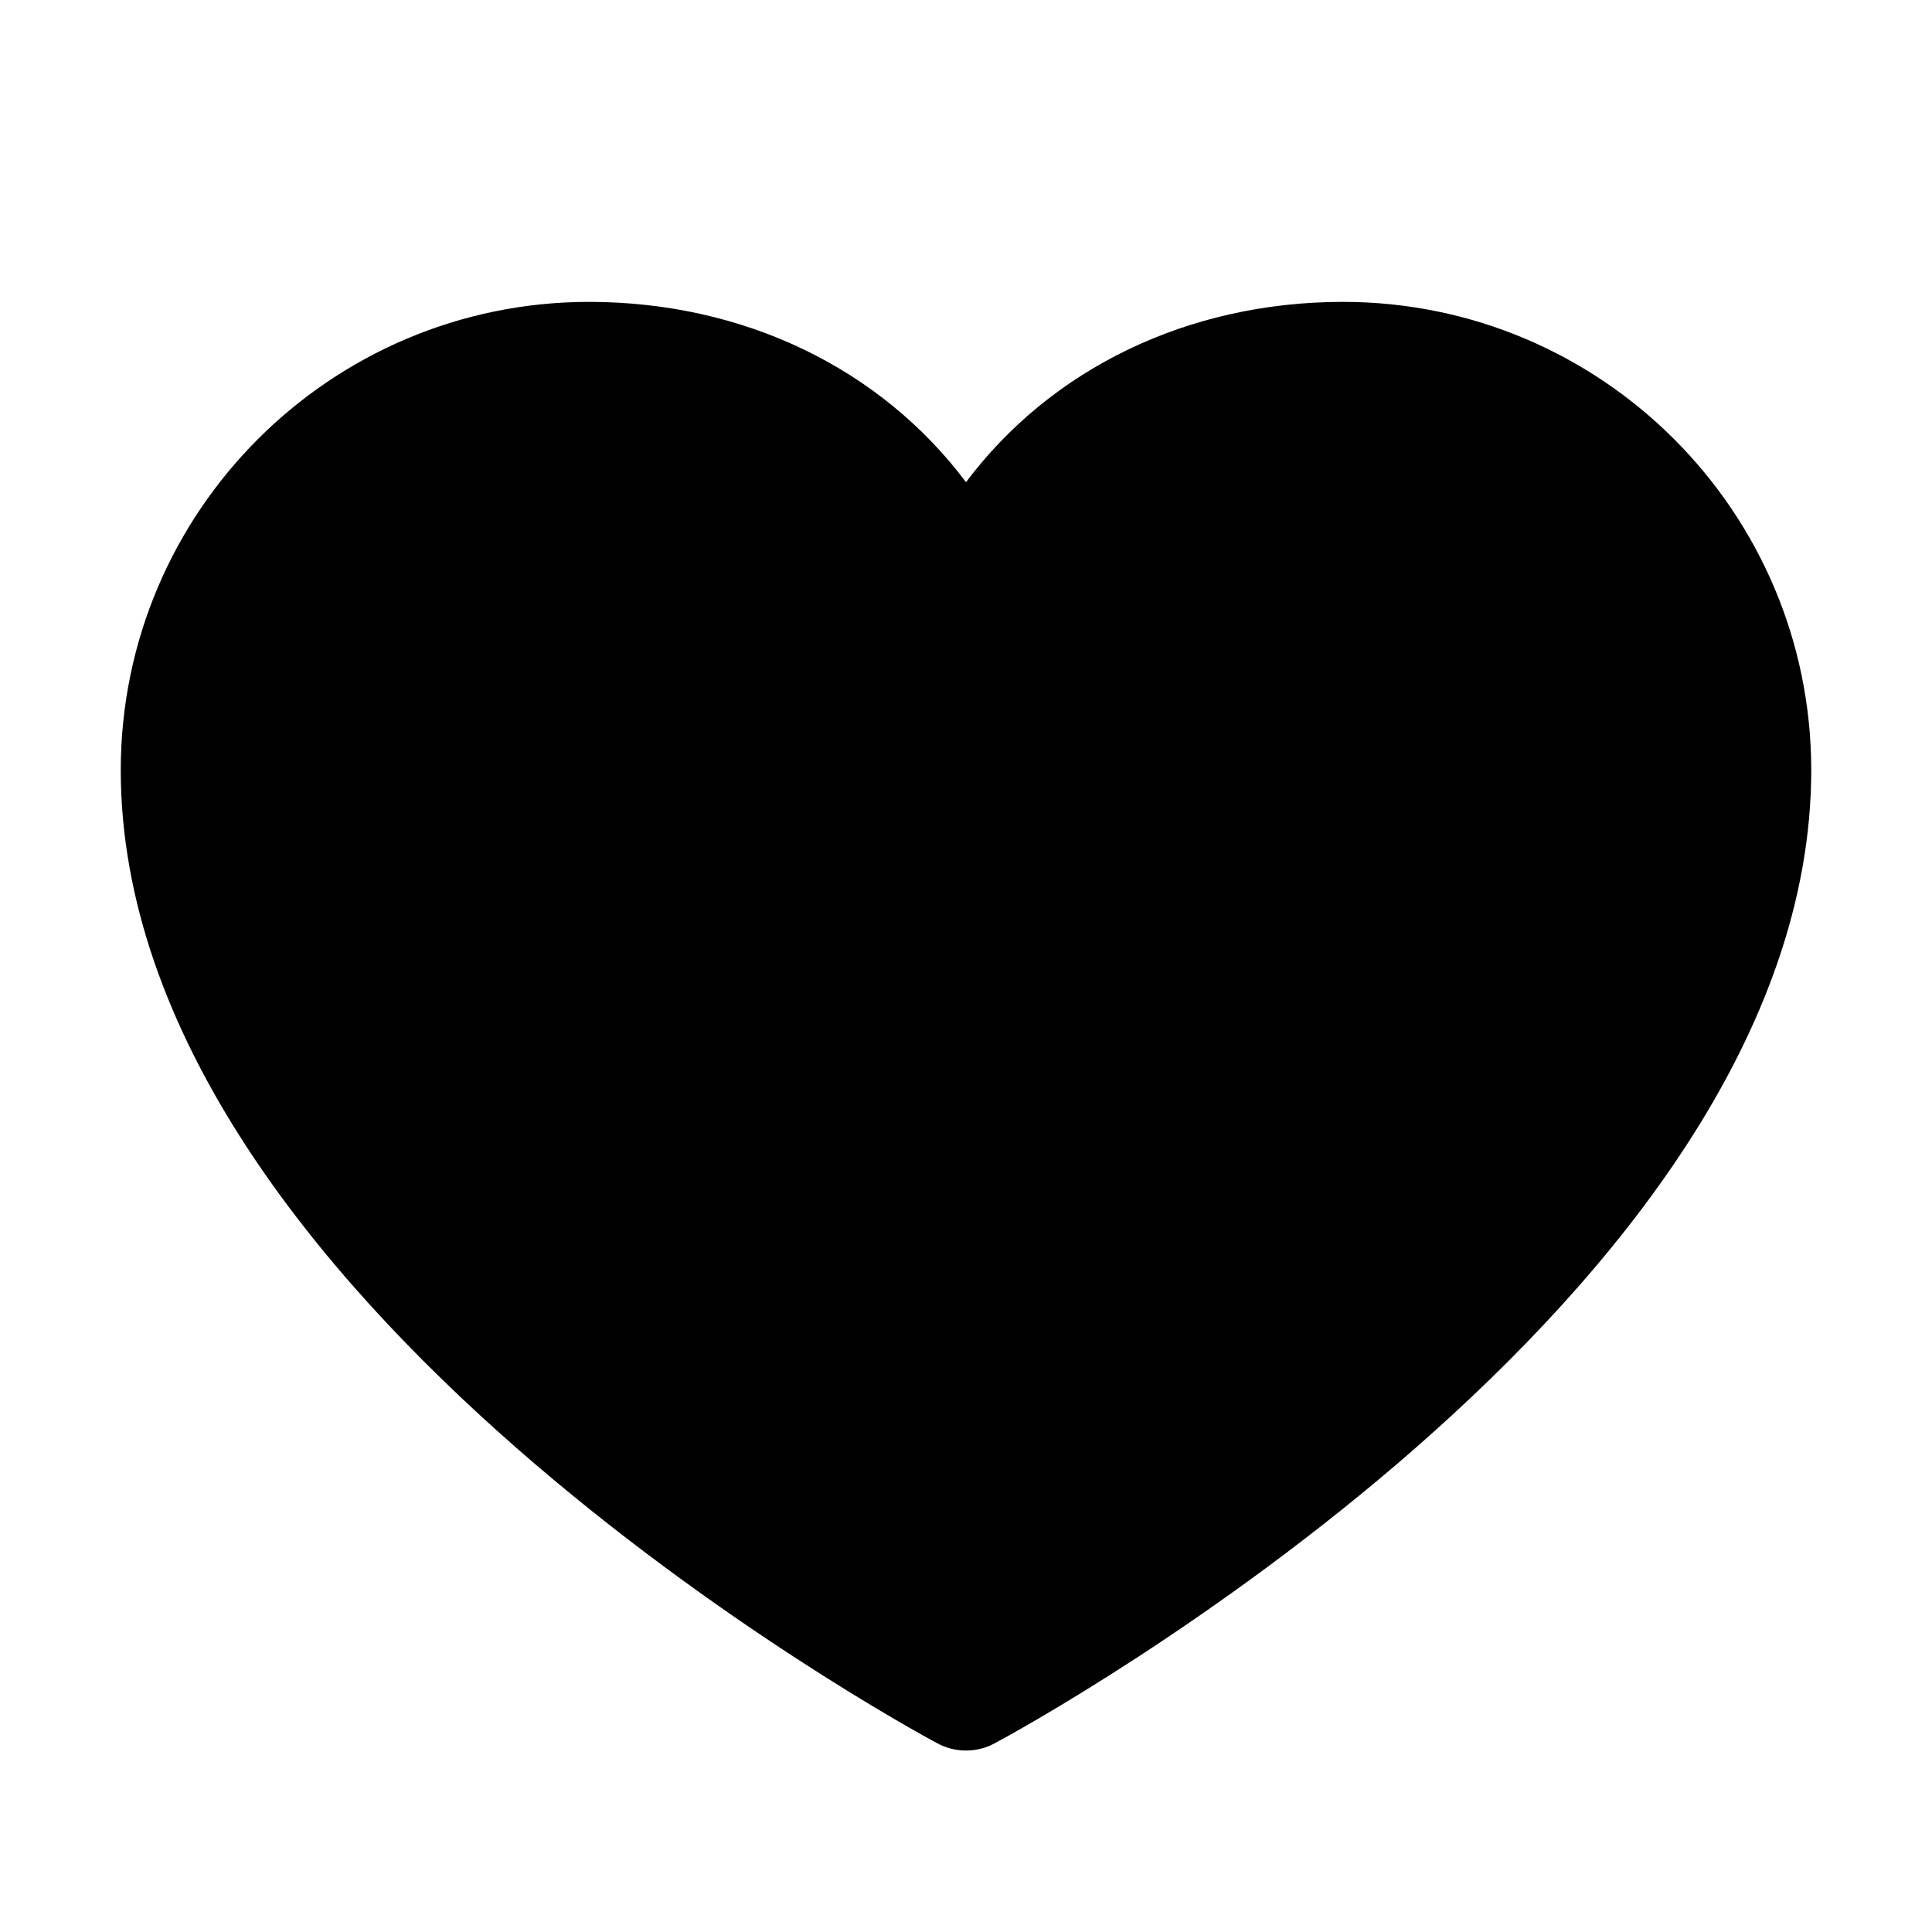
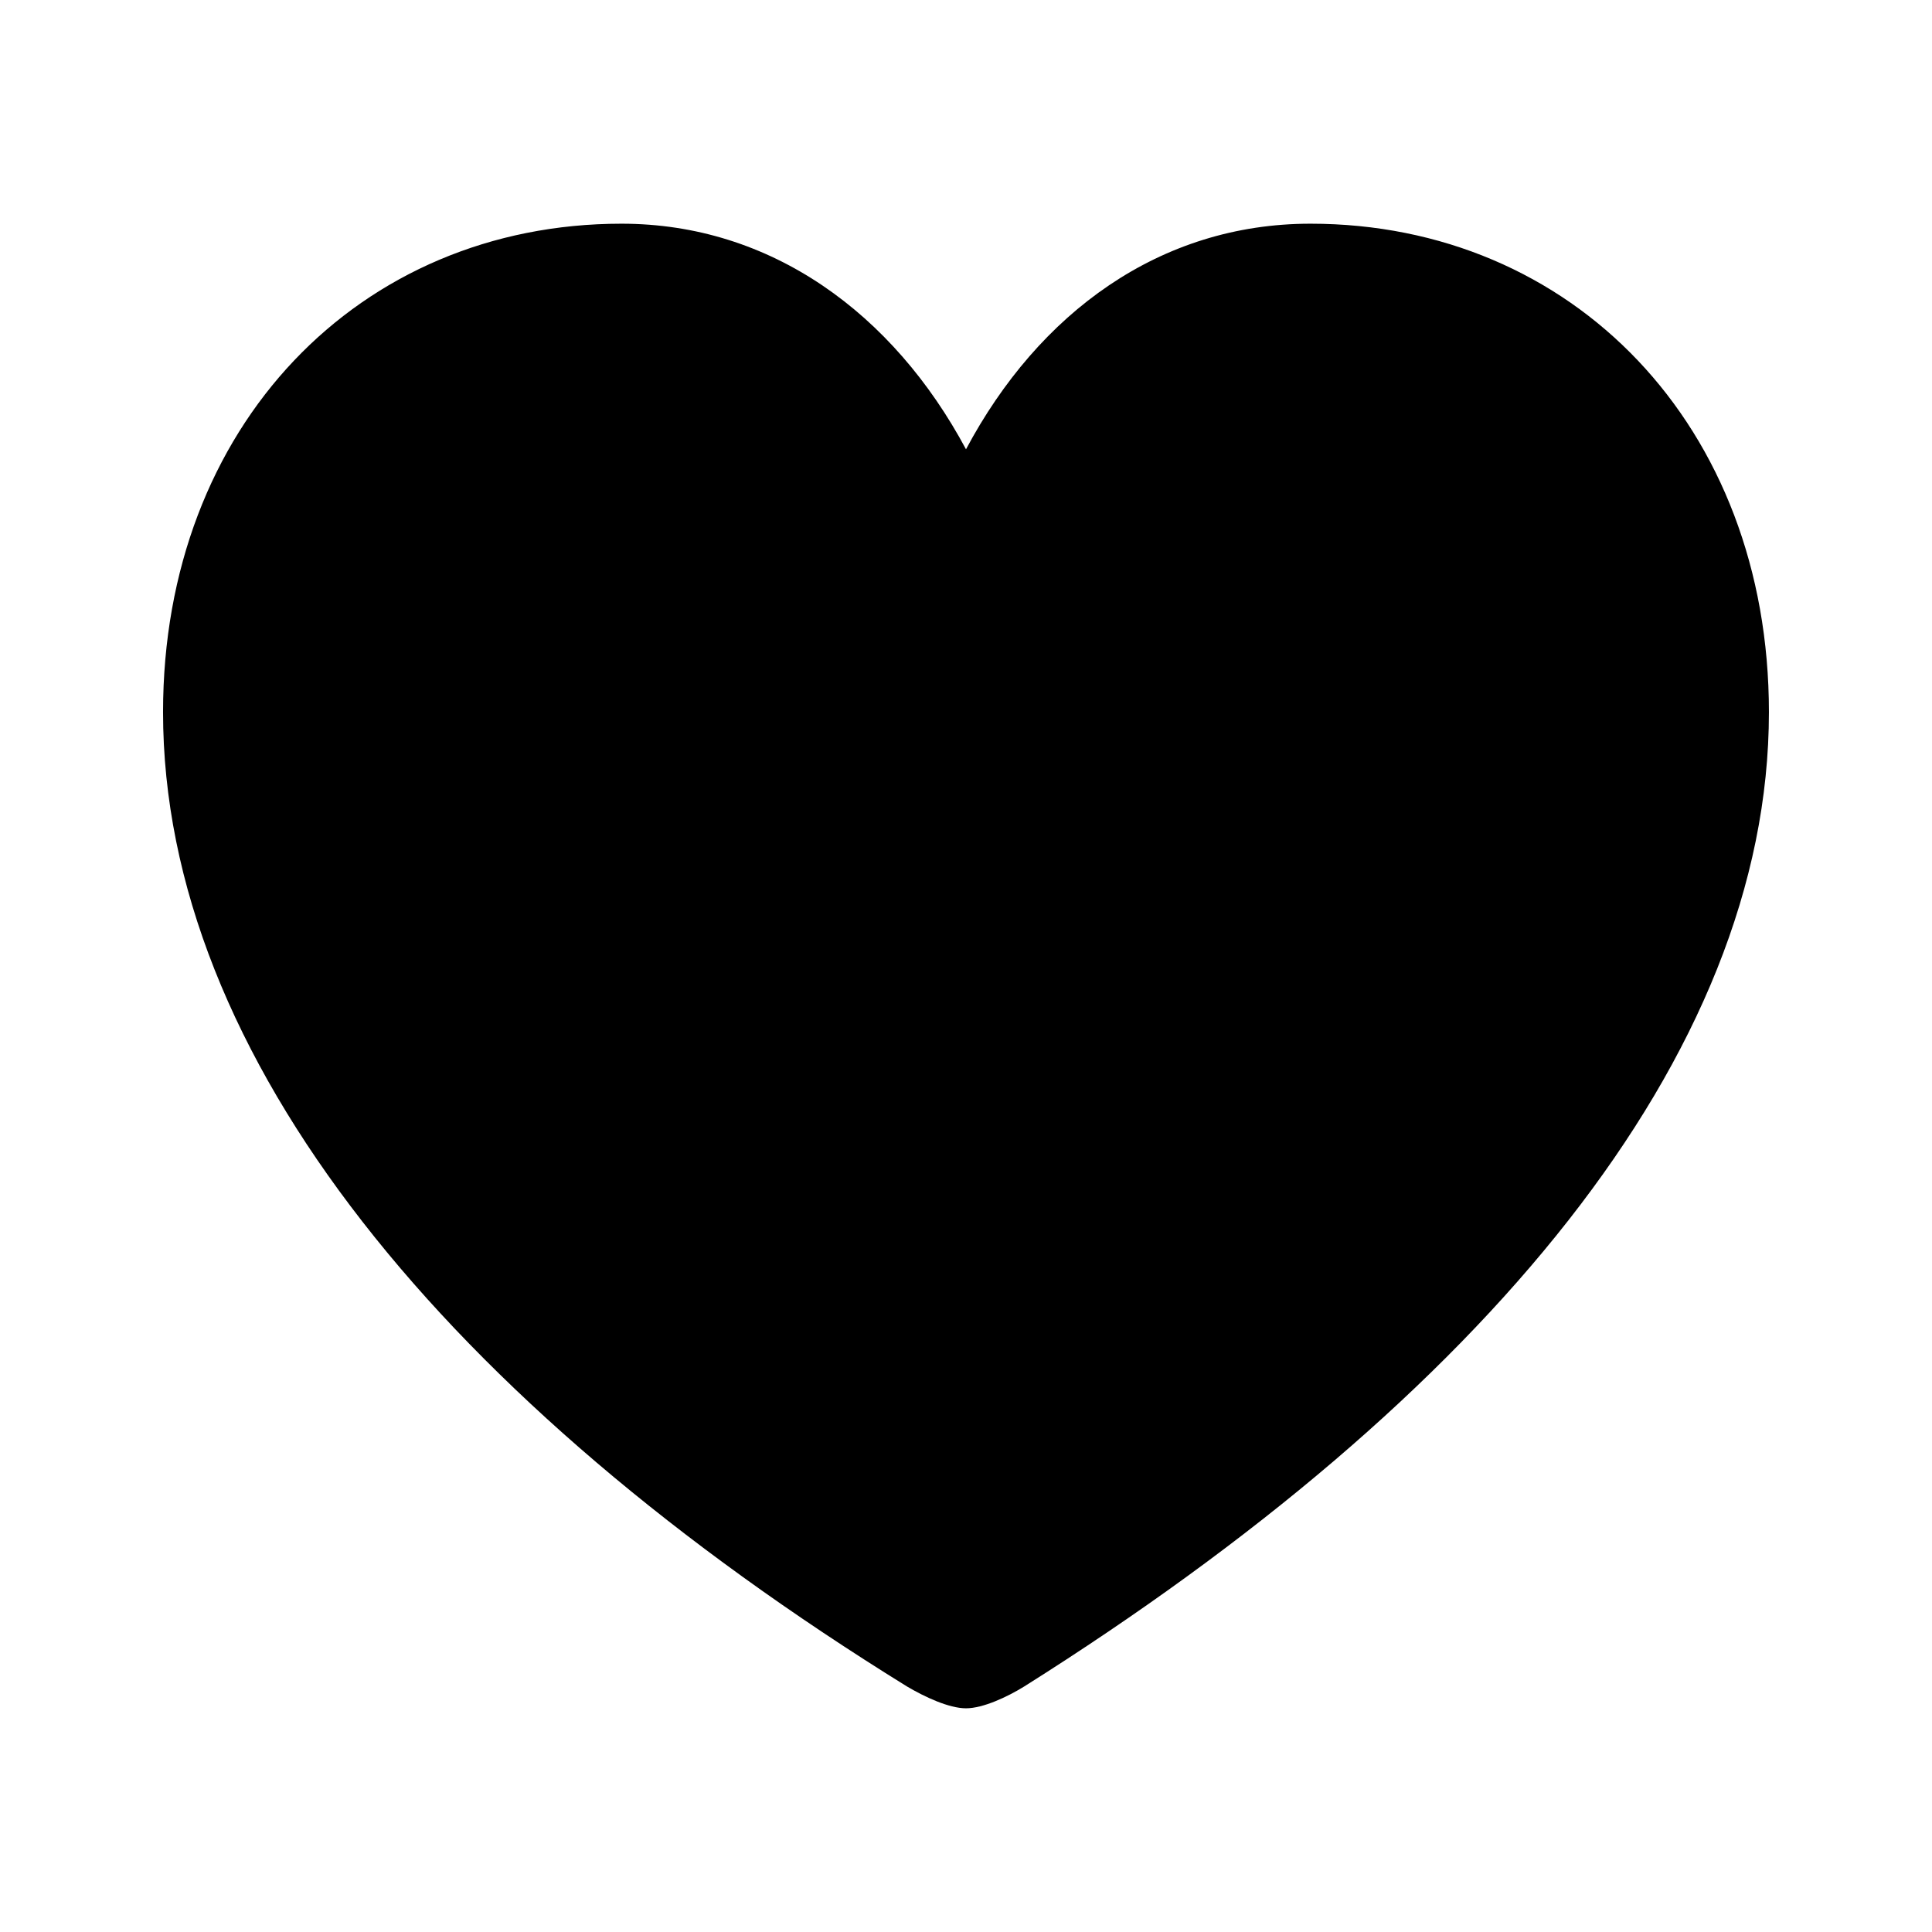
- <svg xmlns="http://www.w3.org/2000/svg" viewBox="0 0 1024 1024" fill="currentColor">
-   <path transform="translate(0 960) scale(1 -1)" d="M960 552c0-280-415.16-506.64-432.84-516-4.385-2.405-9.607-3.819-15.16-3.819s-10.775 1.414-15.327 3.903l0.167-0.084c-17.68 9.36-432.84 236-432.84 516 0.159 136.903 111.097 247.841 247.985 248h0.015c82.6 0 154.92-35.52 200-95.56 45.080 60.040 117.4 95.56 200 95.56 136.903-0.159 247.841-111.097 248-247.985v-0.015z" />
+ <svg xmlns="http://www.w3.org/2000/svg" width="56" height="56" viewBox="0 0 56 56">
+   <path d="M 28 49.516 C 28.492 49.516 29.195 49.188 29.688 48.883 C 42.977 40.516 51.273 30.625 51.273 20.641 C 51.273 12.344 45.578 6.484 37.984 6.484 C 33.625 6.484 30.109 9.062 28 13.023 C 25.891 9.086 22.352 6.484 18.016 6.484 C 10.422 6.484 4.726 12.344 4.726 20.641 C 4.726 30.625 12.953 40.633 26.289 48.883 C 26.805 49.188 27.508 49.516 28 49.516 Z" />
</svg>
